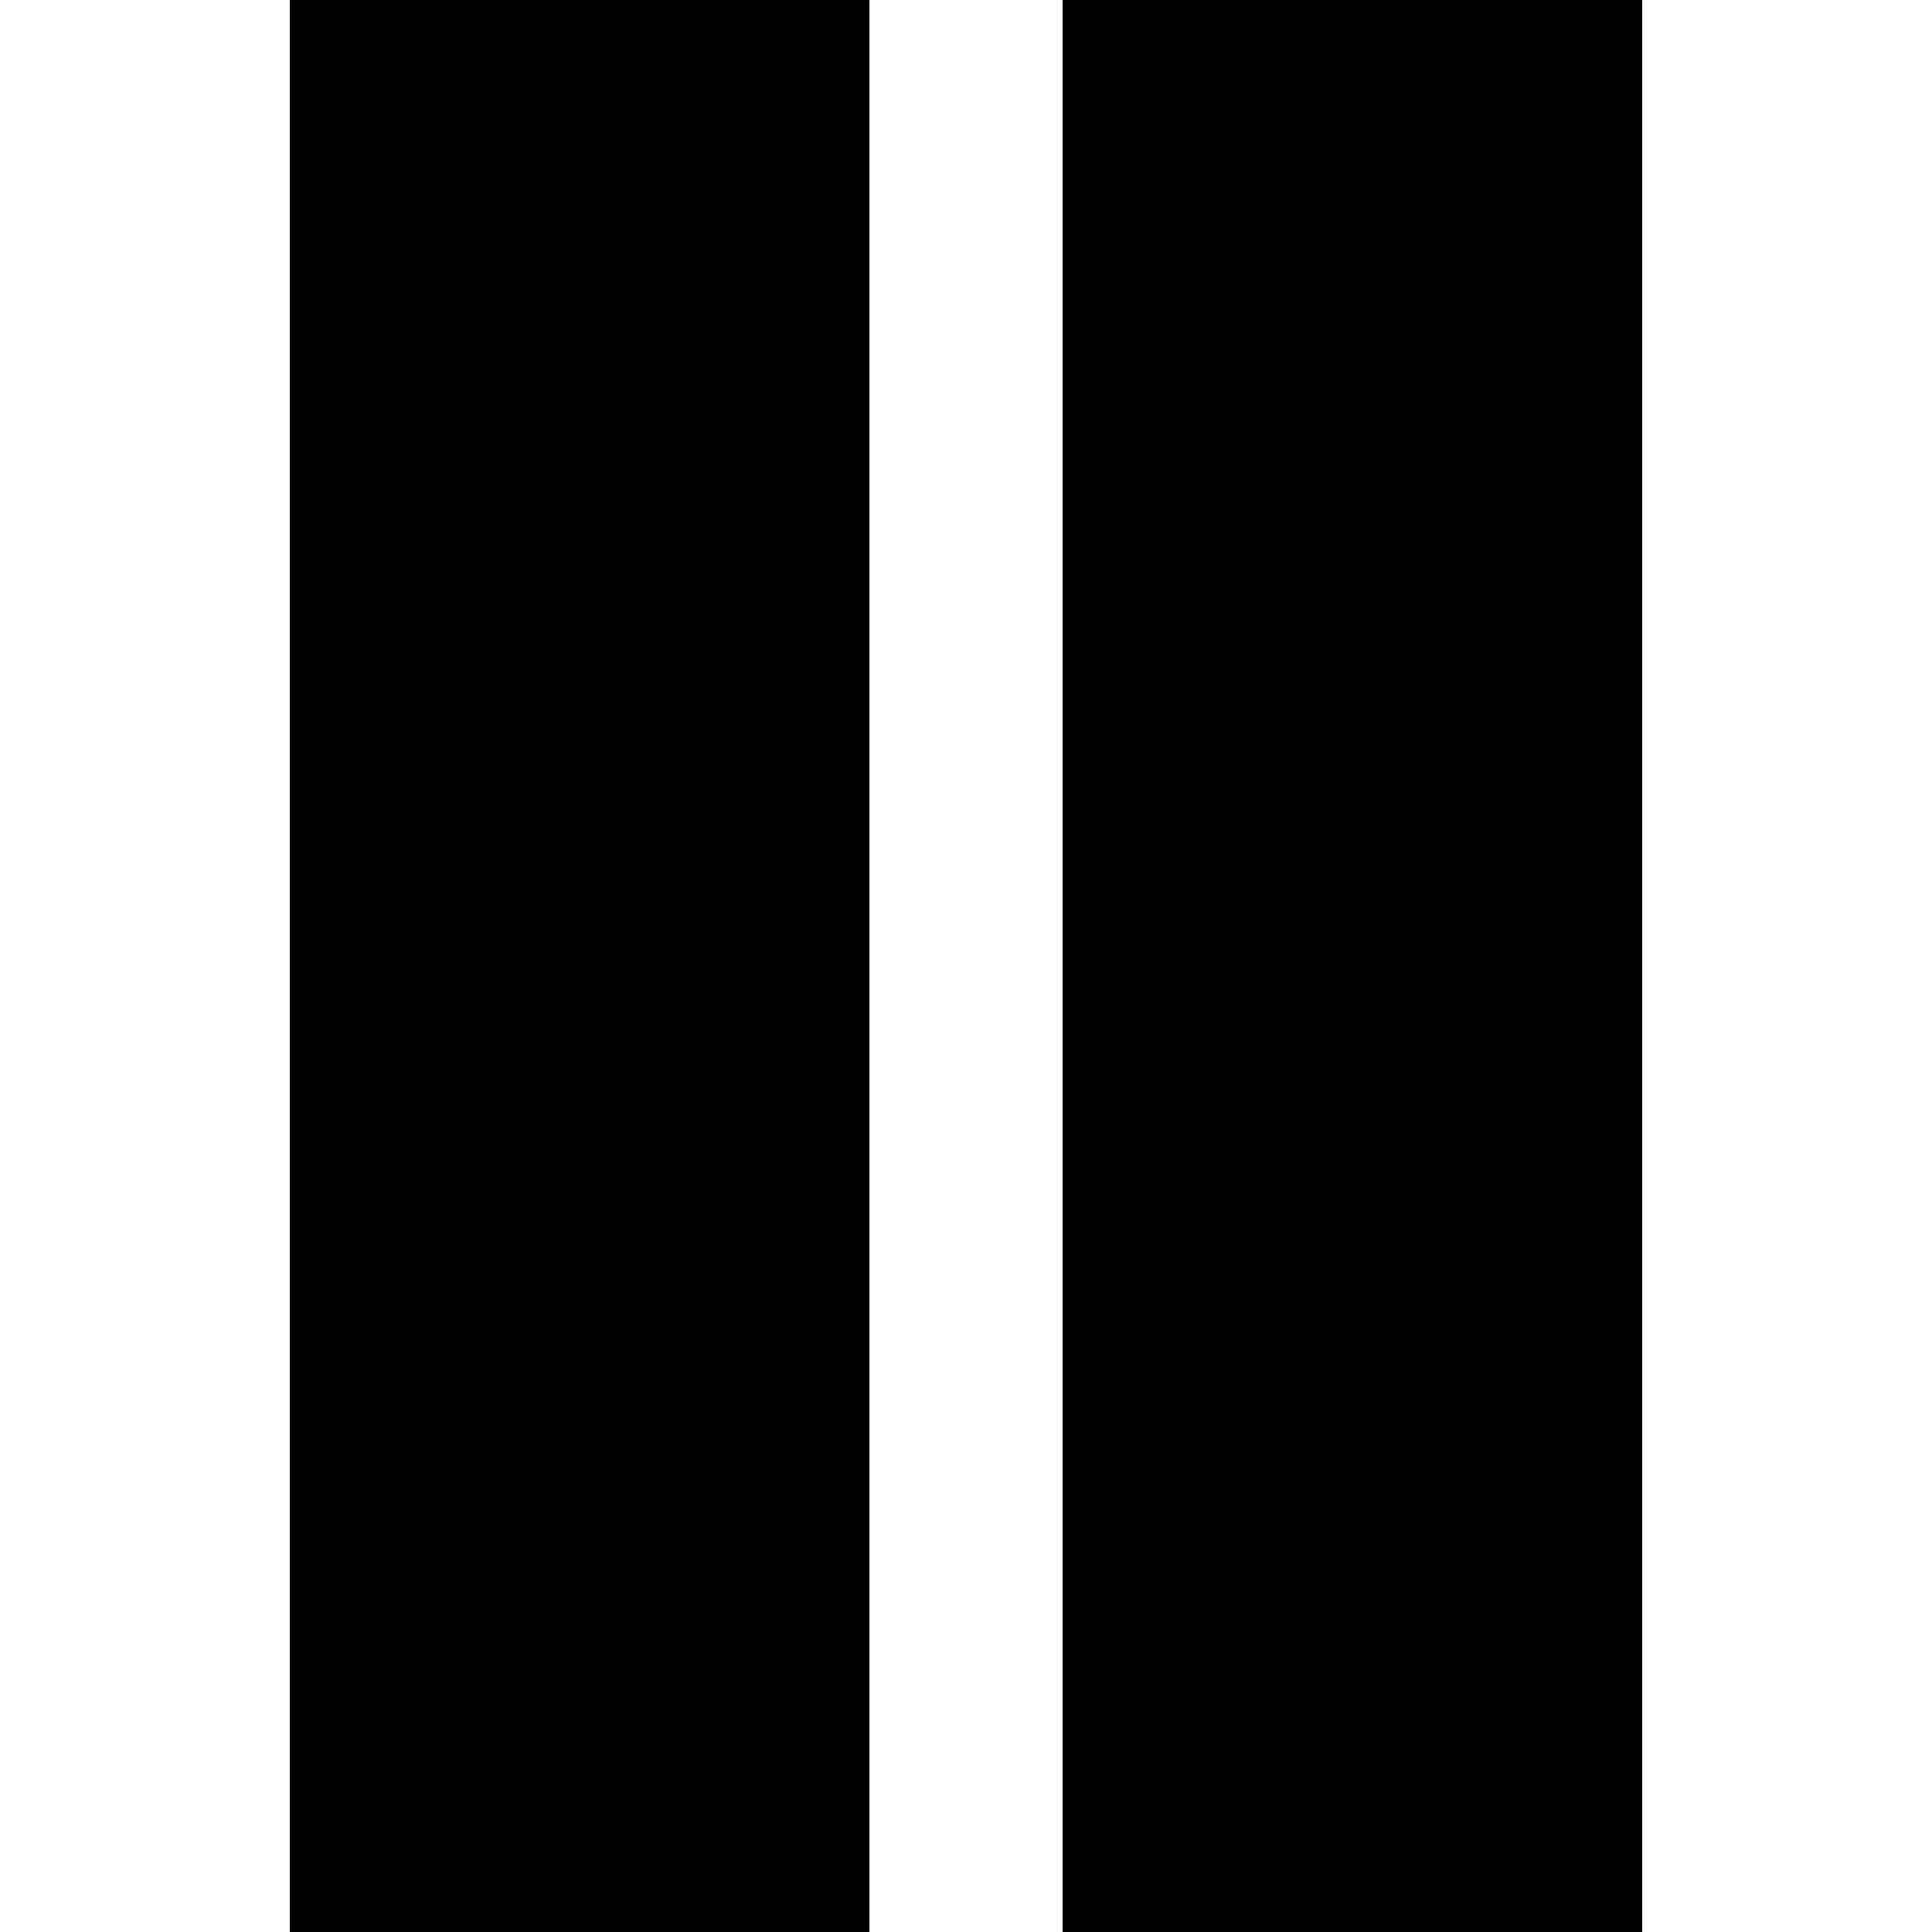
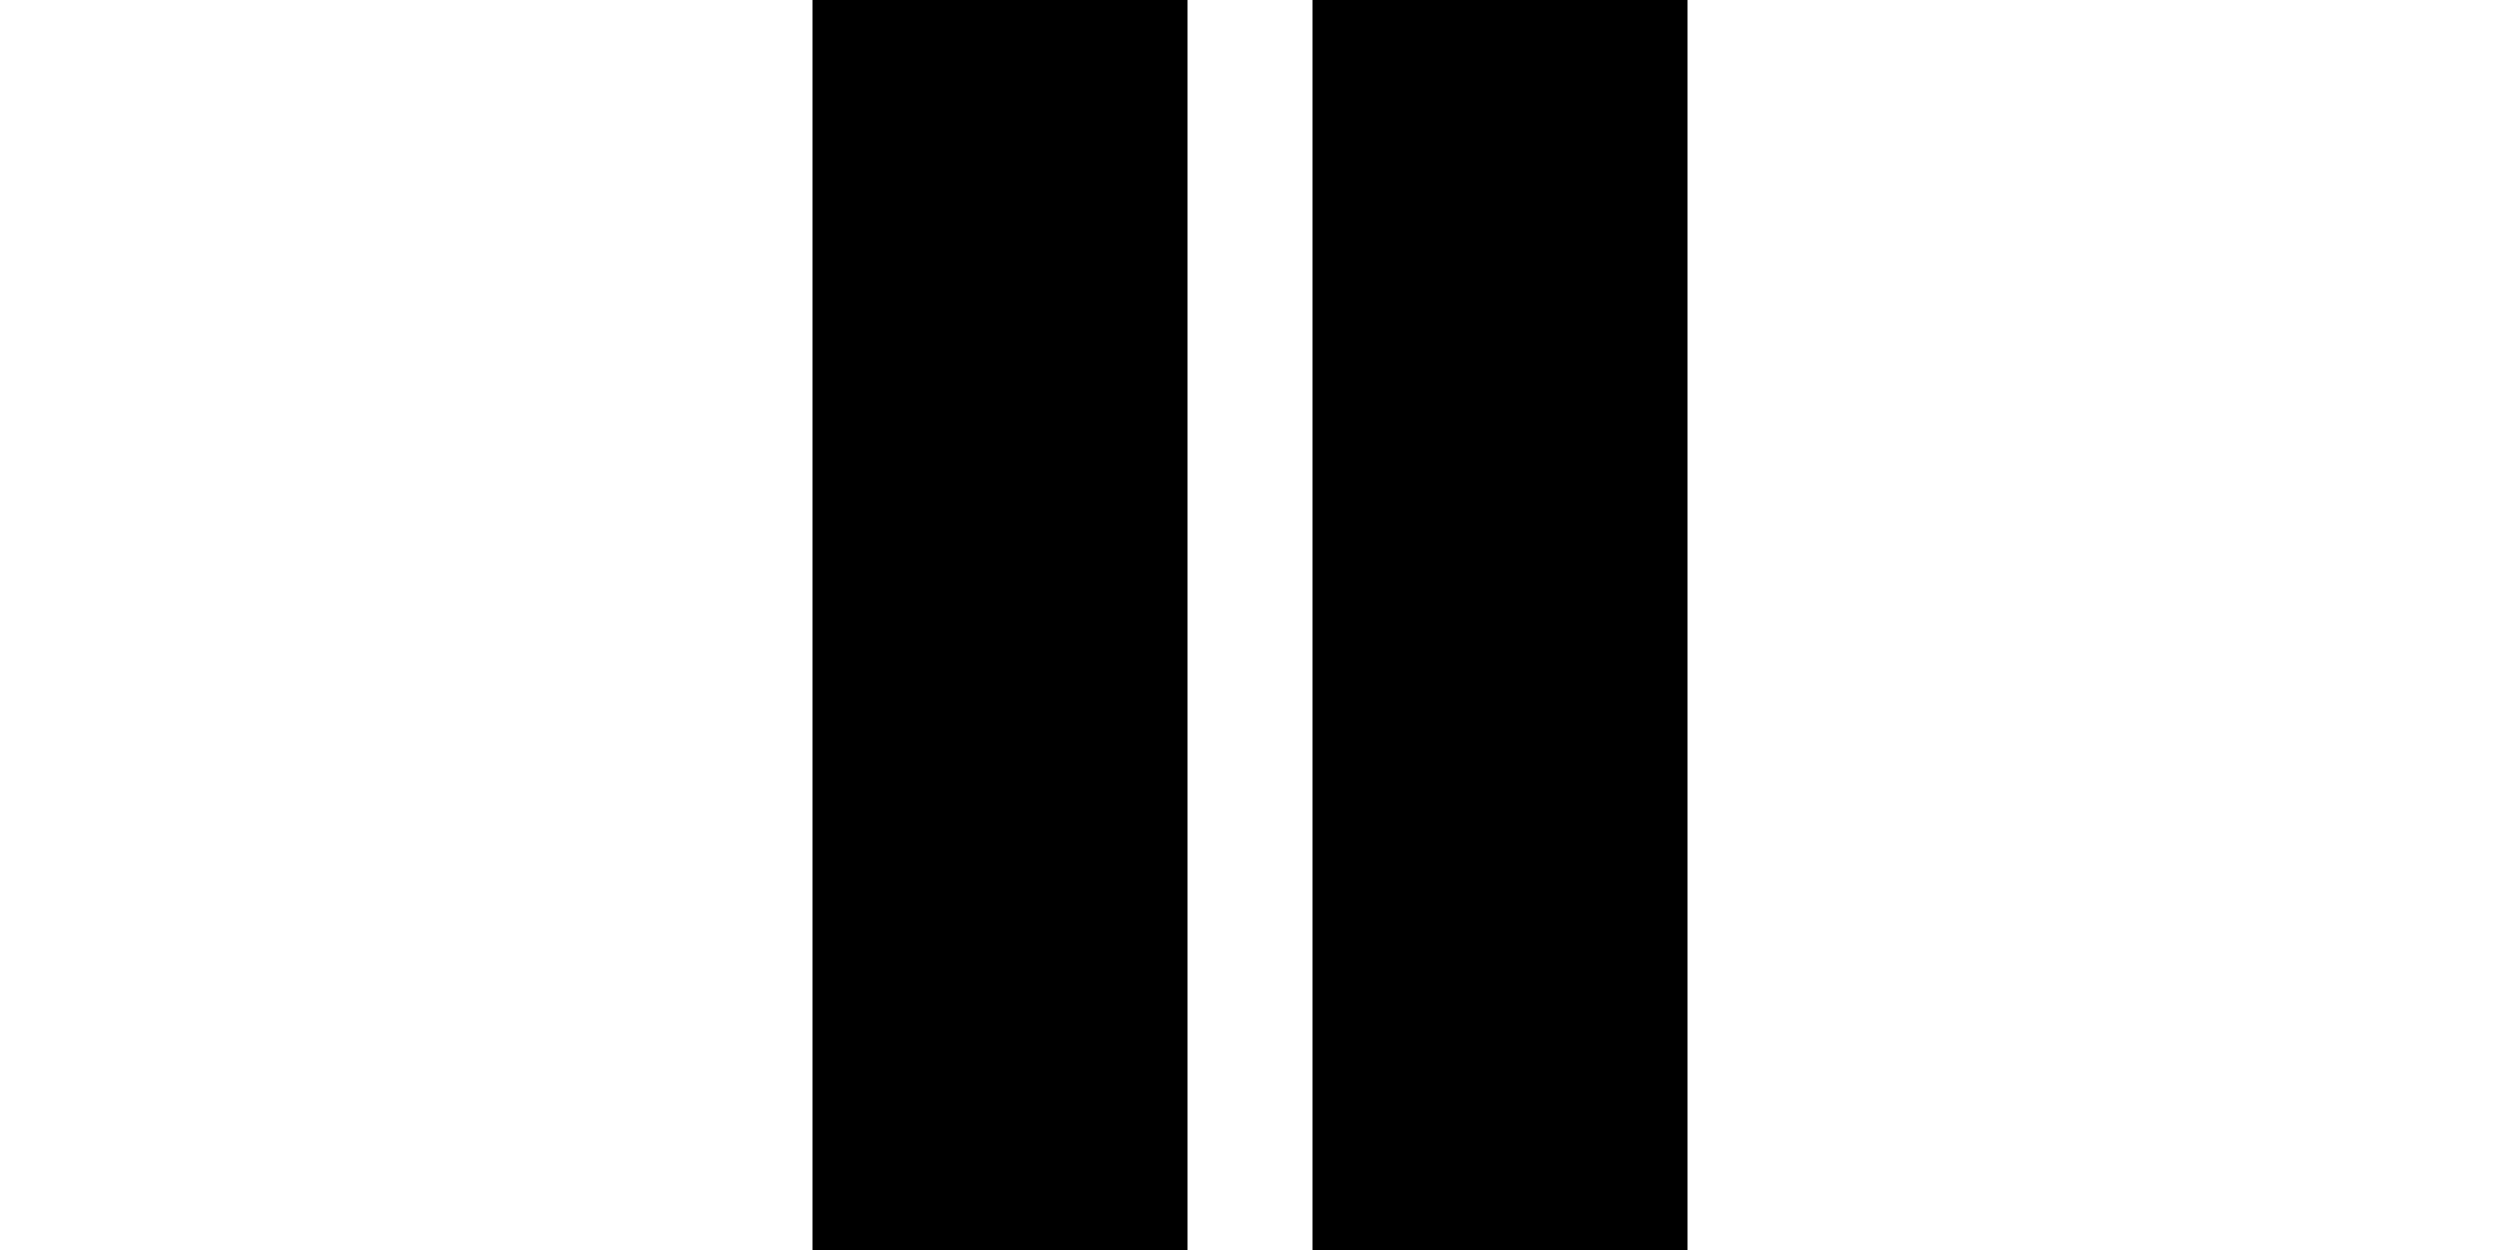
- <svg xmlns="http://www.w3.org/2000/svg" height="100" width="100" version="1.1" viewBox="0 0 100 100">
-   <g transform="translate(0 -952)">
-     <rect height="100" width="30" y="952" x="55" />
-     <rect height="100" width="30" y="952" x="15" />
+ <svg xmlns="http://www.w3.org/2000/svg" height="50" width="100" version="1.1" viewBox="0 0 100 50">
+   <g transform="matrix(.5 0 0 .5 25 -476)">
+     <rect y="952" width="30" x="55" height="100" />
+     <rect y="952" width="30" x="15" height="100" />
  </g>
</svg>
